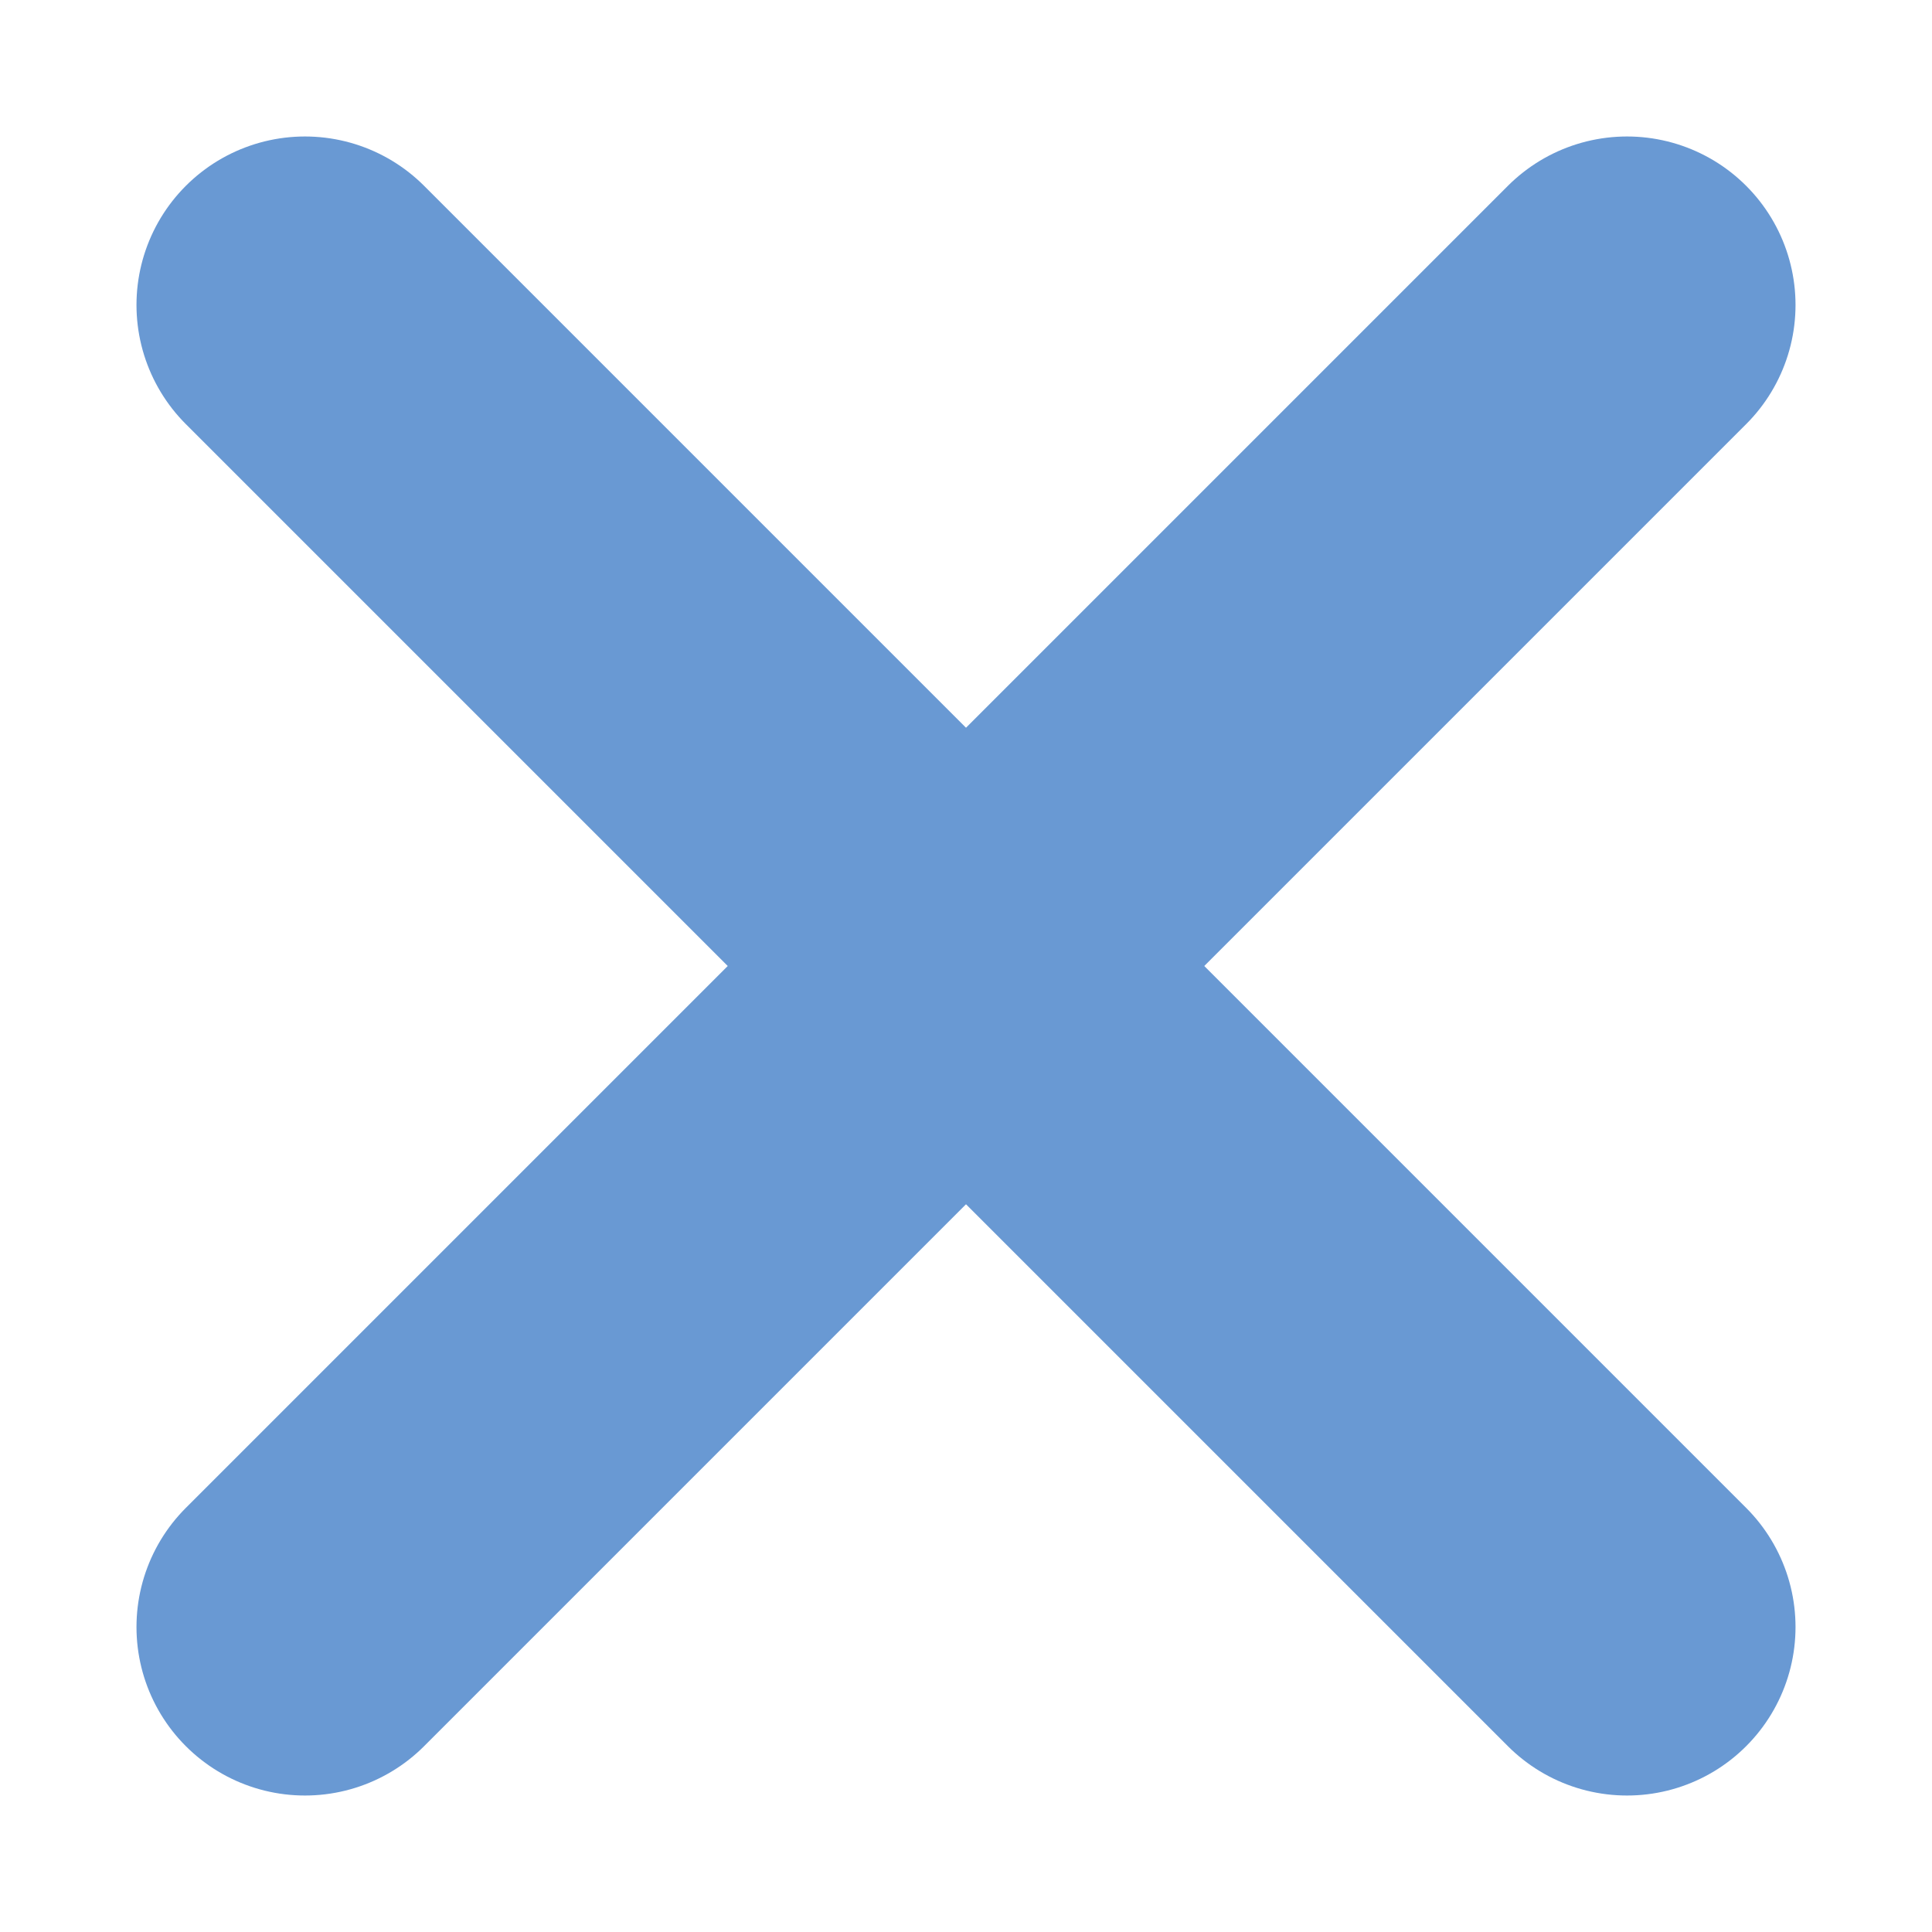
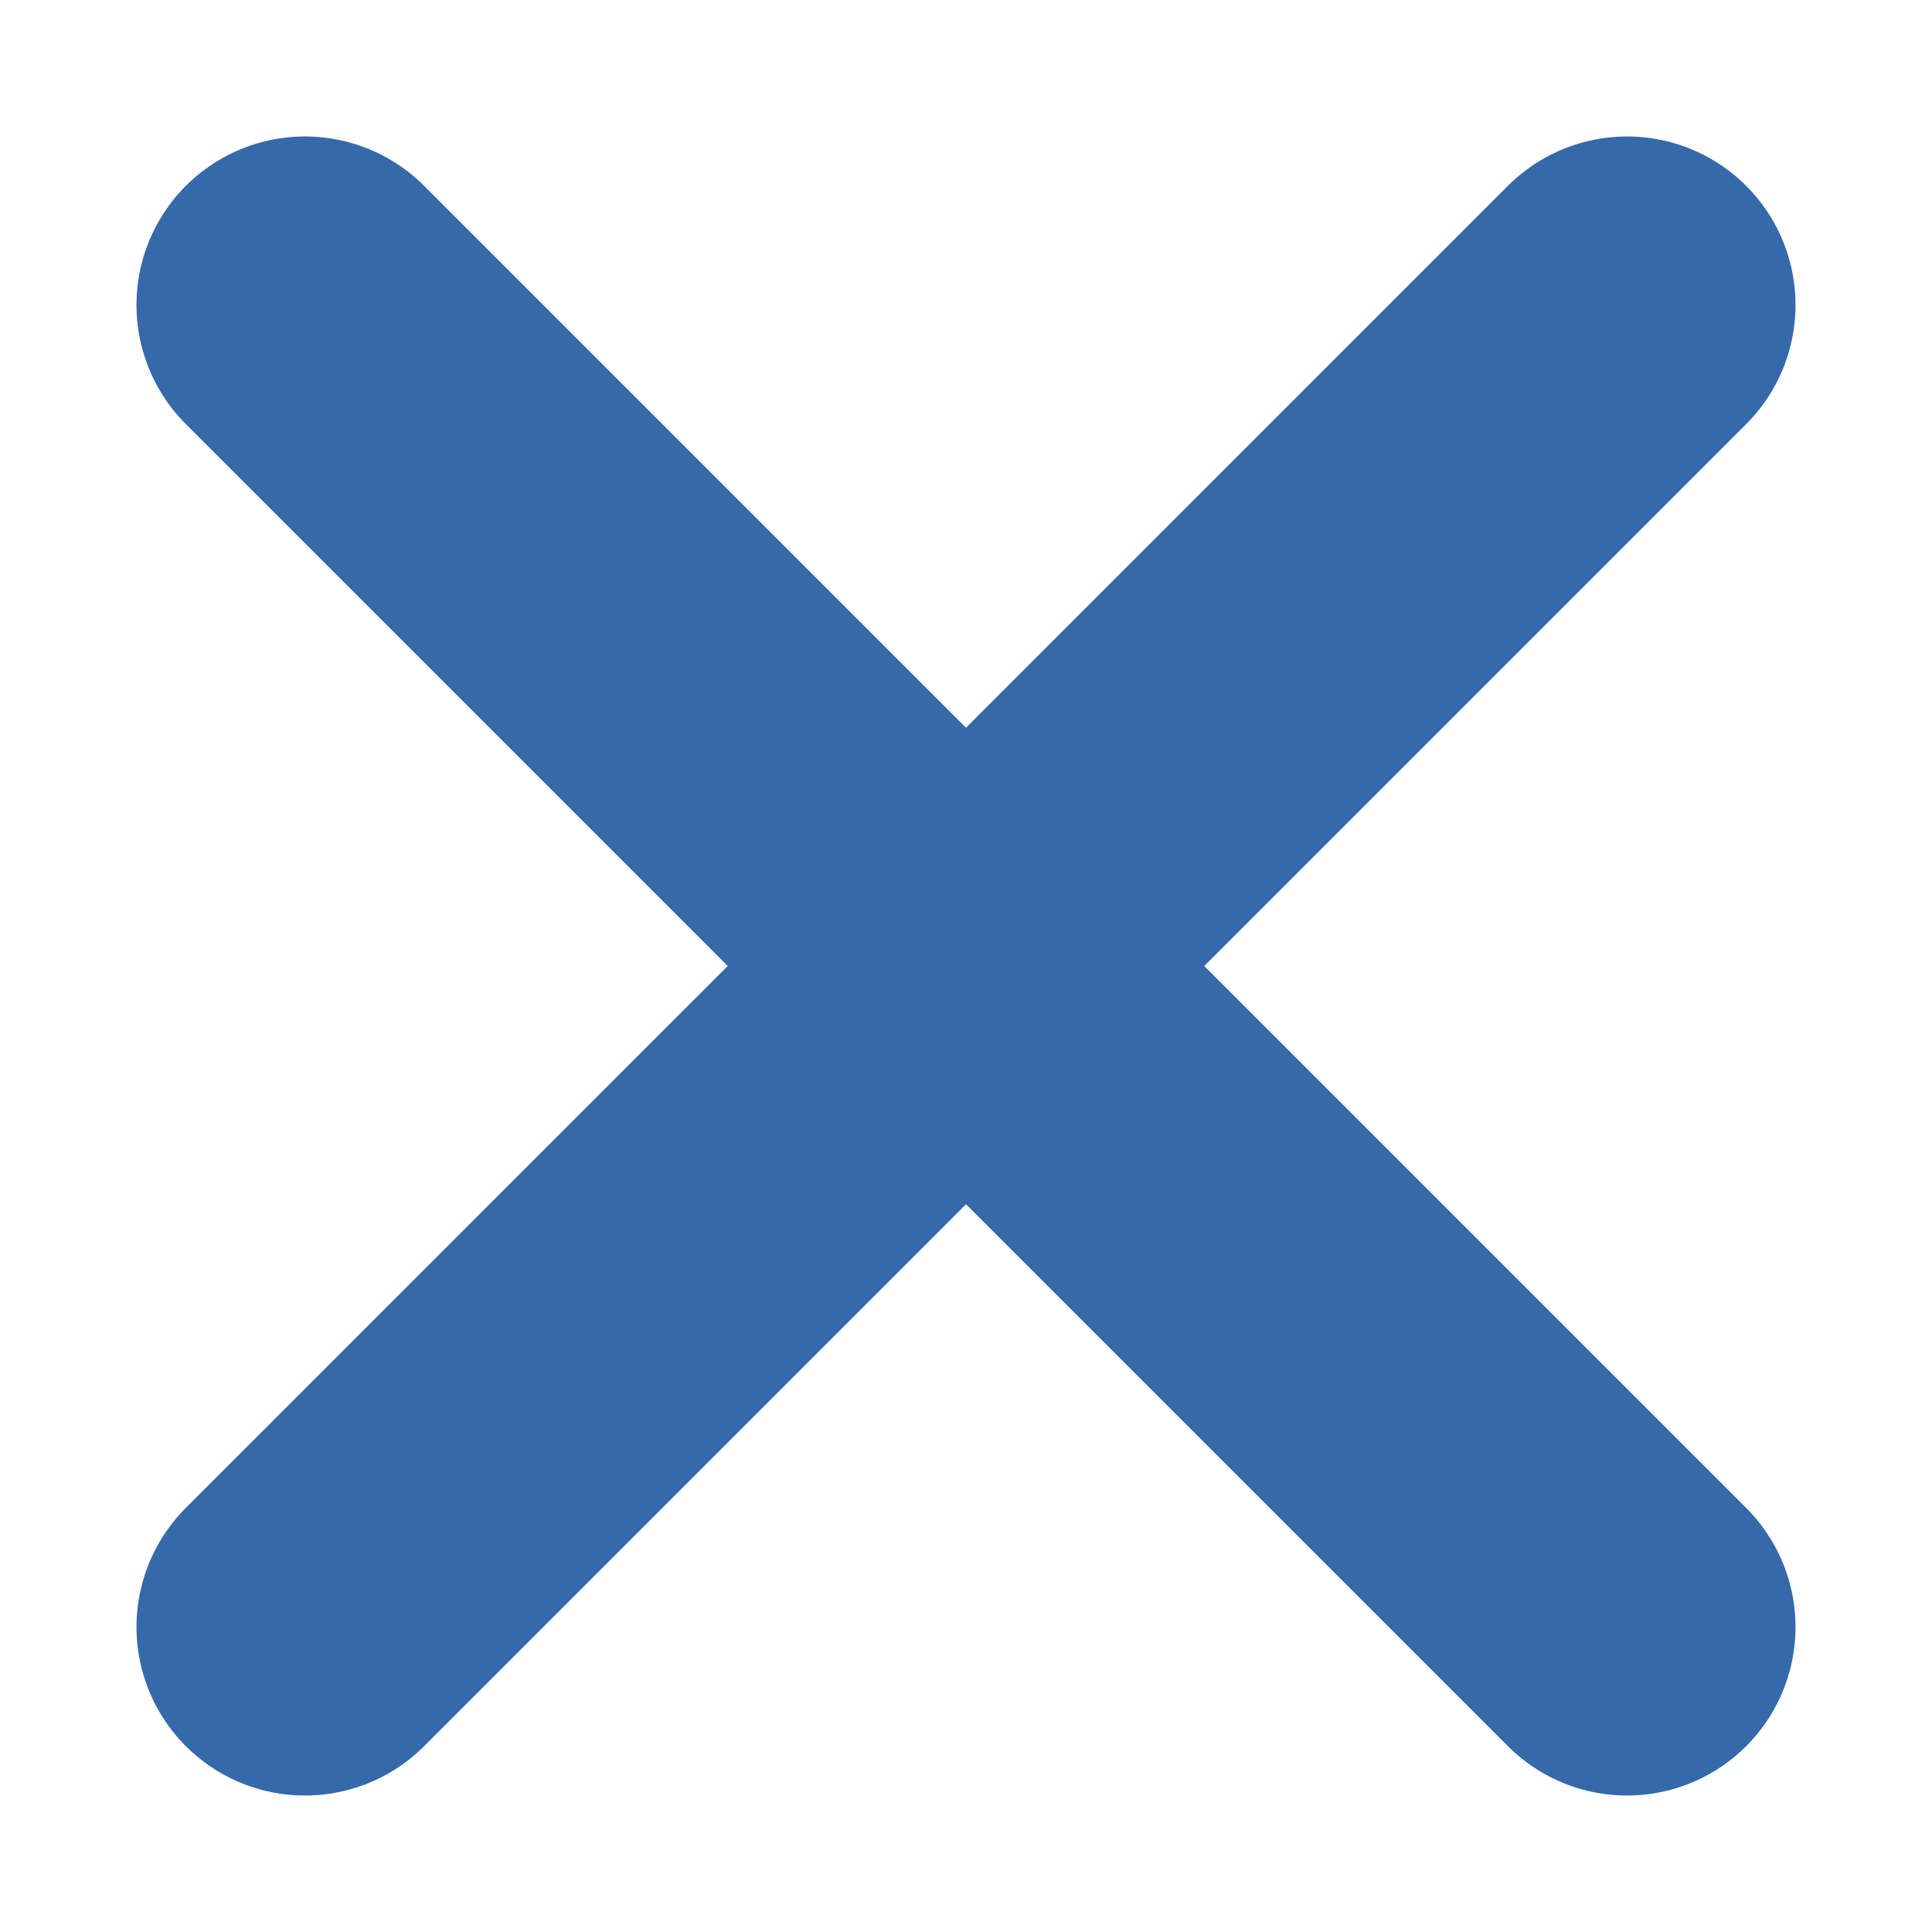
<svg xmlns="http://www.w3.org/2000/svg" height="86" width="86" version="1.1" x="0px" y="0px" viewBox="0 0 77.4 77.4" style="fill:#000000" xml:space="preserve" id="svg26">
  <defs id="defs30">
    <clipPath clipPathUnits="userSpaceOnUse" id="clipPath852">
      <rect style="opacity:0;fill:#2653af;fill-opacity:1;stroke:none;stroke-width:1.8;stroke-miterlimit:4;stroke-dasharray:none;stroke-opacity:1" id="rect854" width="25.646" height="25.932" x="257.129" y="91.525" />
    </clipPath>
    <clipPath id="clipPath852-5" clipPathUnits="userSpaceOnUse">
      <rect y="91.525" x="257.129" height="25.932" width="25.646" id="rect854-3" style="opacity:0;fill:#2653af;fill-opacity:1;stroke:none;stroke-width:1.8;stroke-miterlimit:4;stroke-dasharray:none;stroke-opacity:1" />
    </clipPath>
  </defs>
  <g id="g819" transform="matrix(0.9067705,0,0,0.9067705,3.607983,3.607981)" style="stroke-width:1.103">
-     <path id="path818" d="M 9.495,9.495 67.905,67.905" style="fill:none;stroke:#6999d3;stroke-width:14.888;stroke-linecap:round;stroke-linejoin:round;stroke-miterlimit:4;stroke-dasharray:none;stroke-opacity:1" />
-     <path style="fill:none;stroke:#6999d3;stroke-width:14.888;stroke-linecap:round;stroke-linejoin:round;stroke-miterlimit:4;stroke-dasharray:none;stroke-opacity:1" d="M 9.495,67.905 67.905,9.495" id="path820" />
+     <path id="path818" d="M 9.495,9.495 67.905,67.905" style="fill:none;stroke:#3569AA;stroke-width:14.888;stroke-linecap:round;stroke-linejoin:round;stroke-miterlimit:4;stroke-dasharray:none;stroke-opacity:1" />
+     <path style="fill:none;stroke:#3569AA;stroke-width:14.888;stroke-linecap:round;stroke-linejoin:round;stroke-miterlimit:4;stroke-dasharray:none;stroke-opacity:1" d="M 9.495,67.905 67.905,9.495" id="path820" />
  </g>
</svg>
